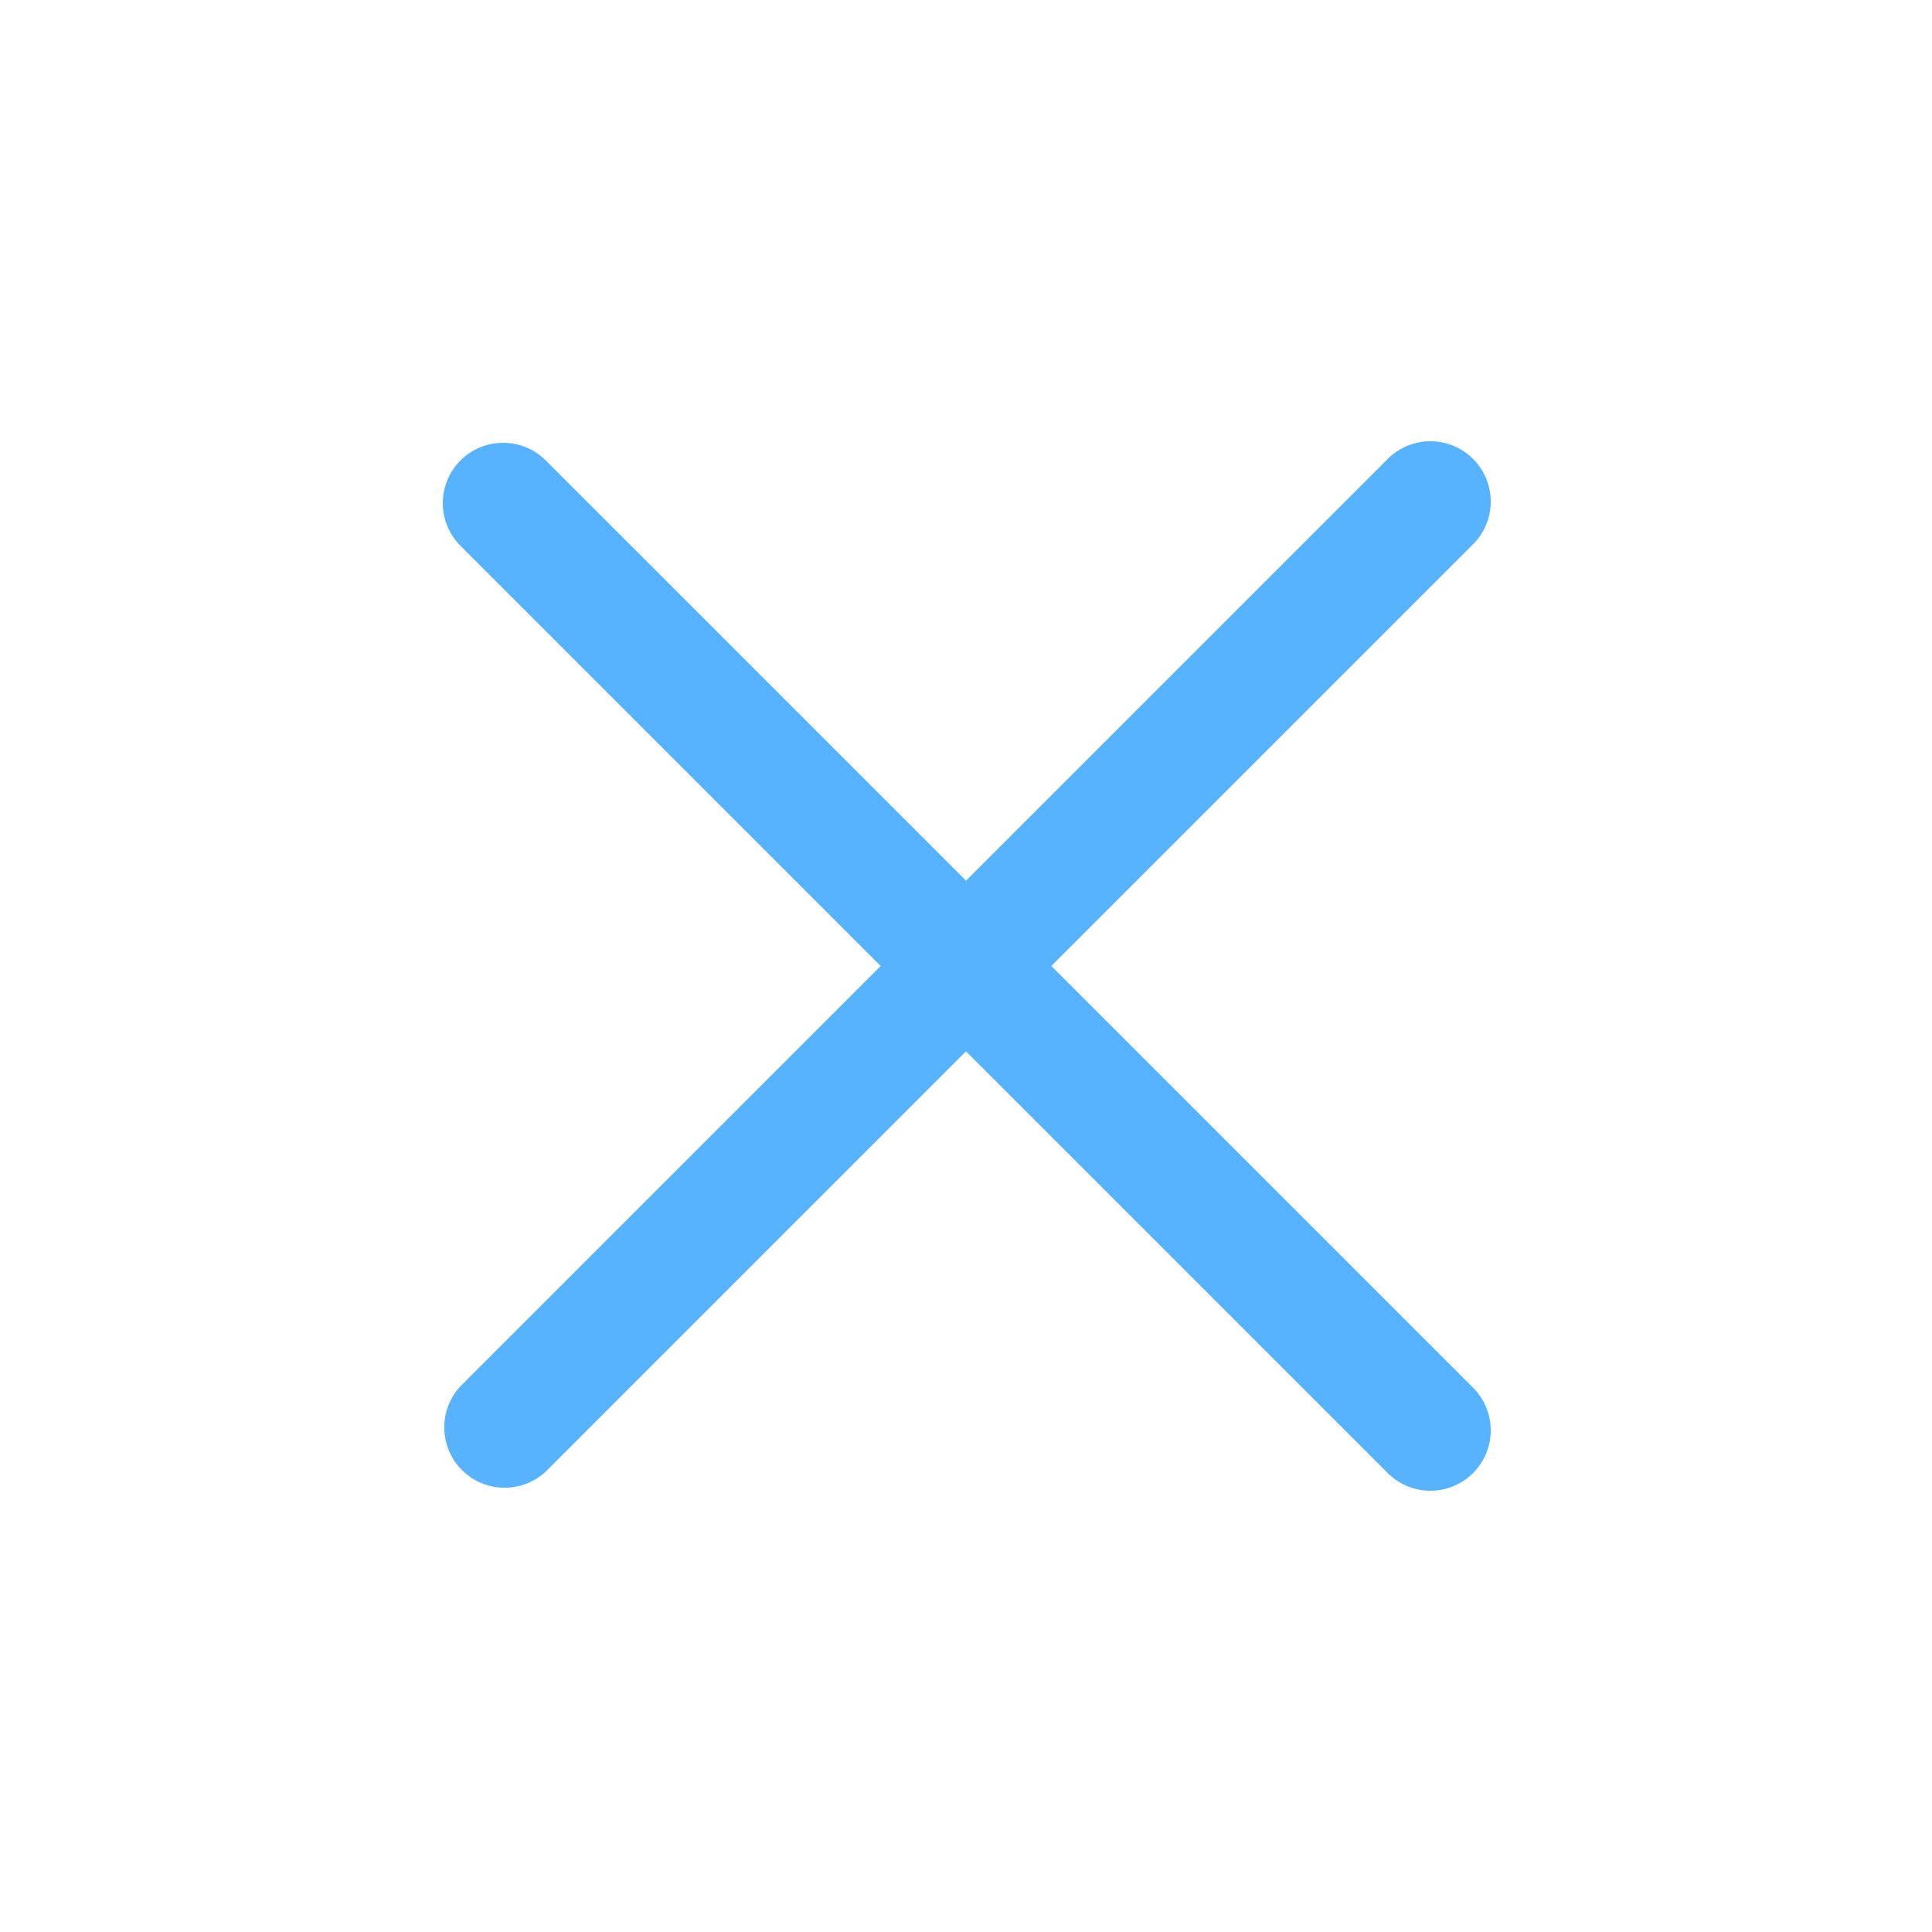
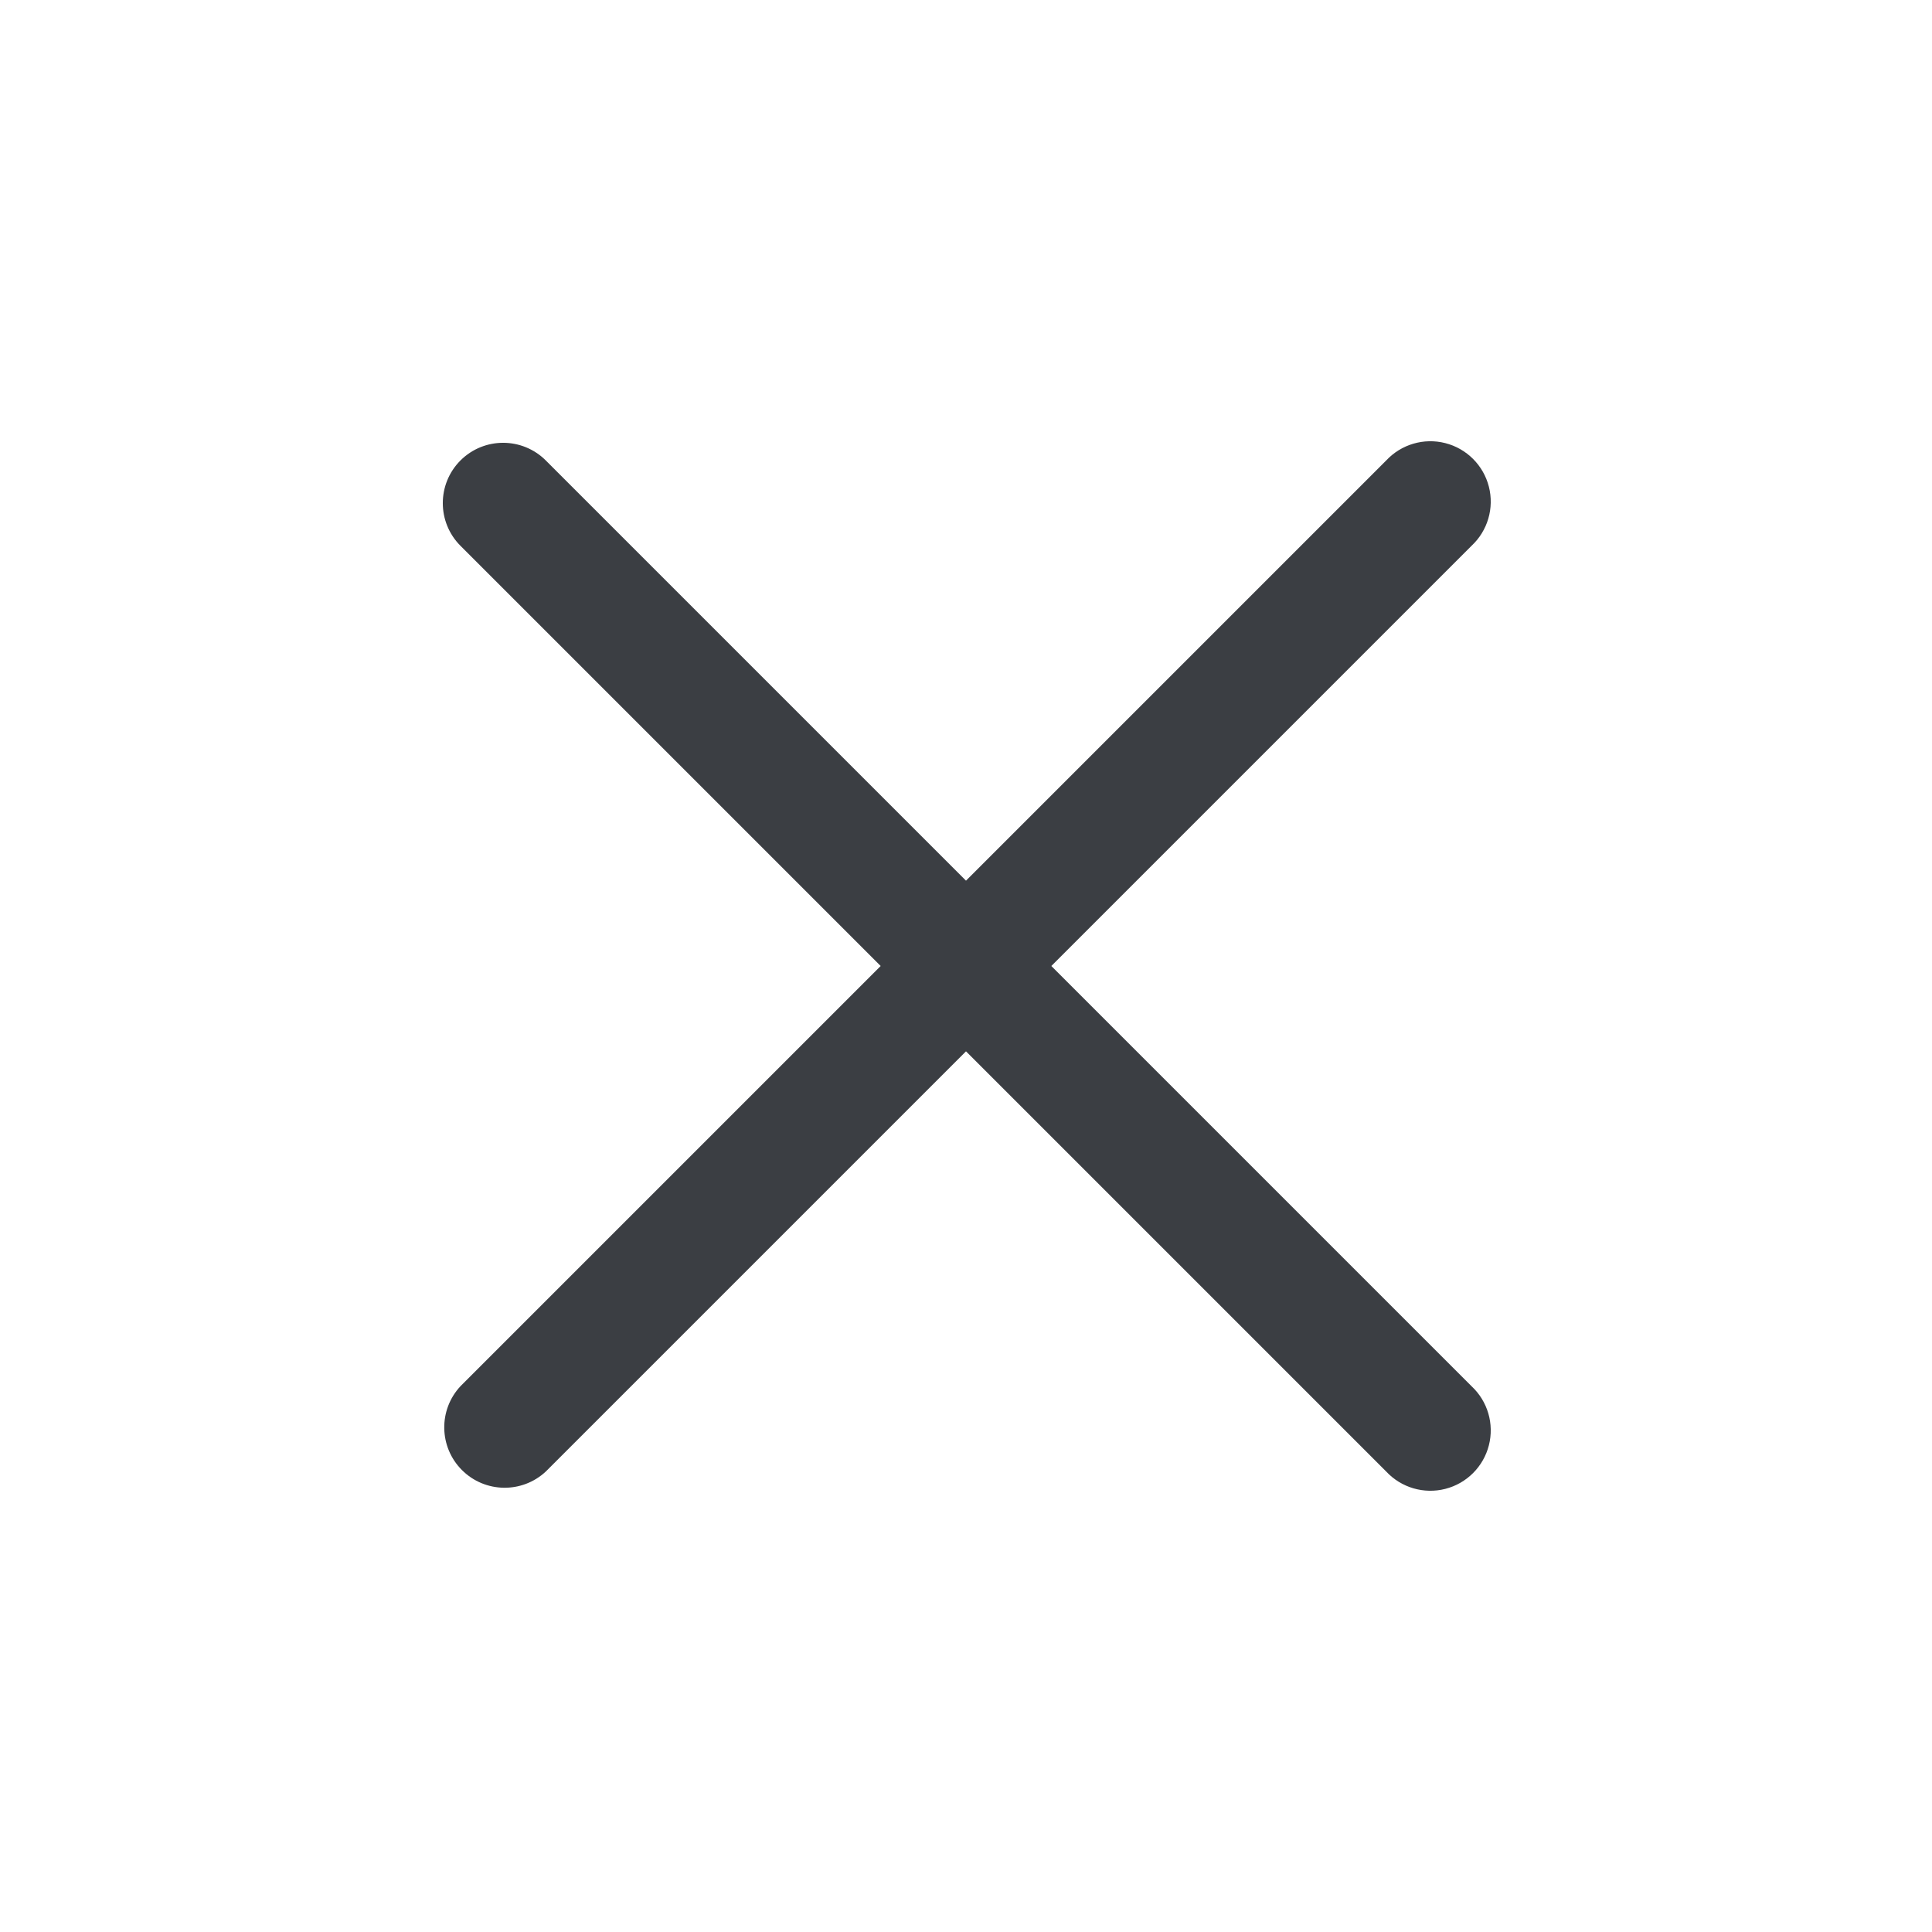
- <svg xmlns="http://www.w3.org/2000/svg" width="24px" height="24px" viewBox="0 0 24 24" fill="#57B3FE">
+ <svg xmlns="http://www.w3.org/2000/svg" width="24px" height="24px" viewBox="0 0 24 24" fill="#3B3E43">
  <path fill-rule="evenodd" d="M5.72 5.72a.75.75 0 011.06 0L12 10.94l5.22-5.22a.75.75 0 111.06 1.06L13.06 12l5.22 5.22a.75.75 0 11-1.06 1.06L12 13.06l-5.22 5.22a.75.75 0 01-1.06-1.06L10.94 12 5.72 6.78a.75.75 0 010-1.06z" />
</svg>
